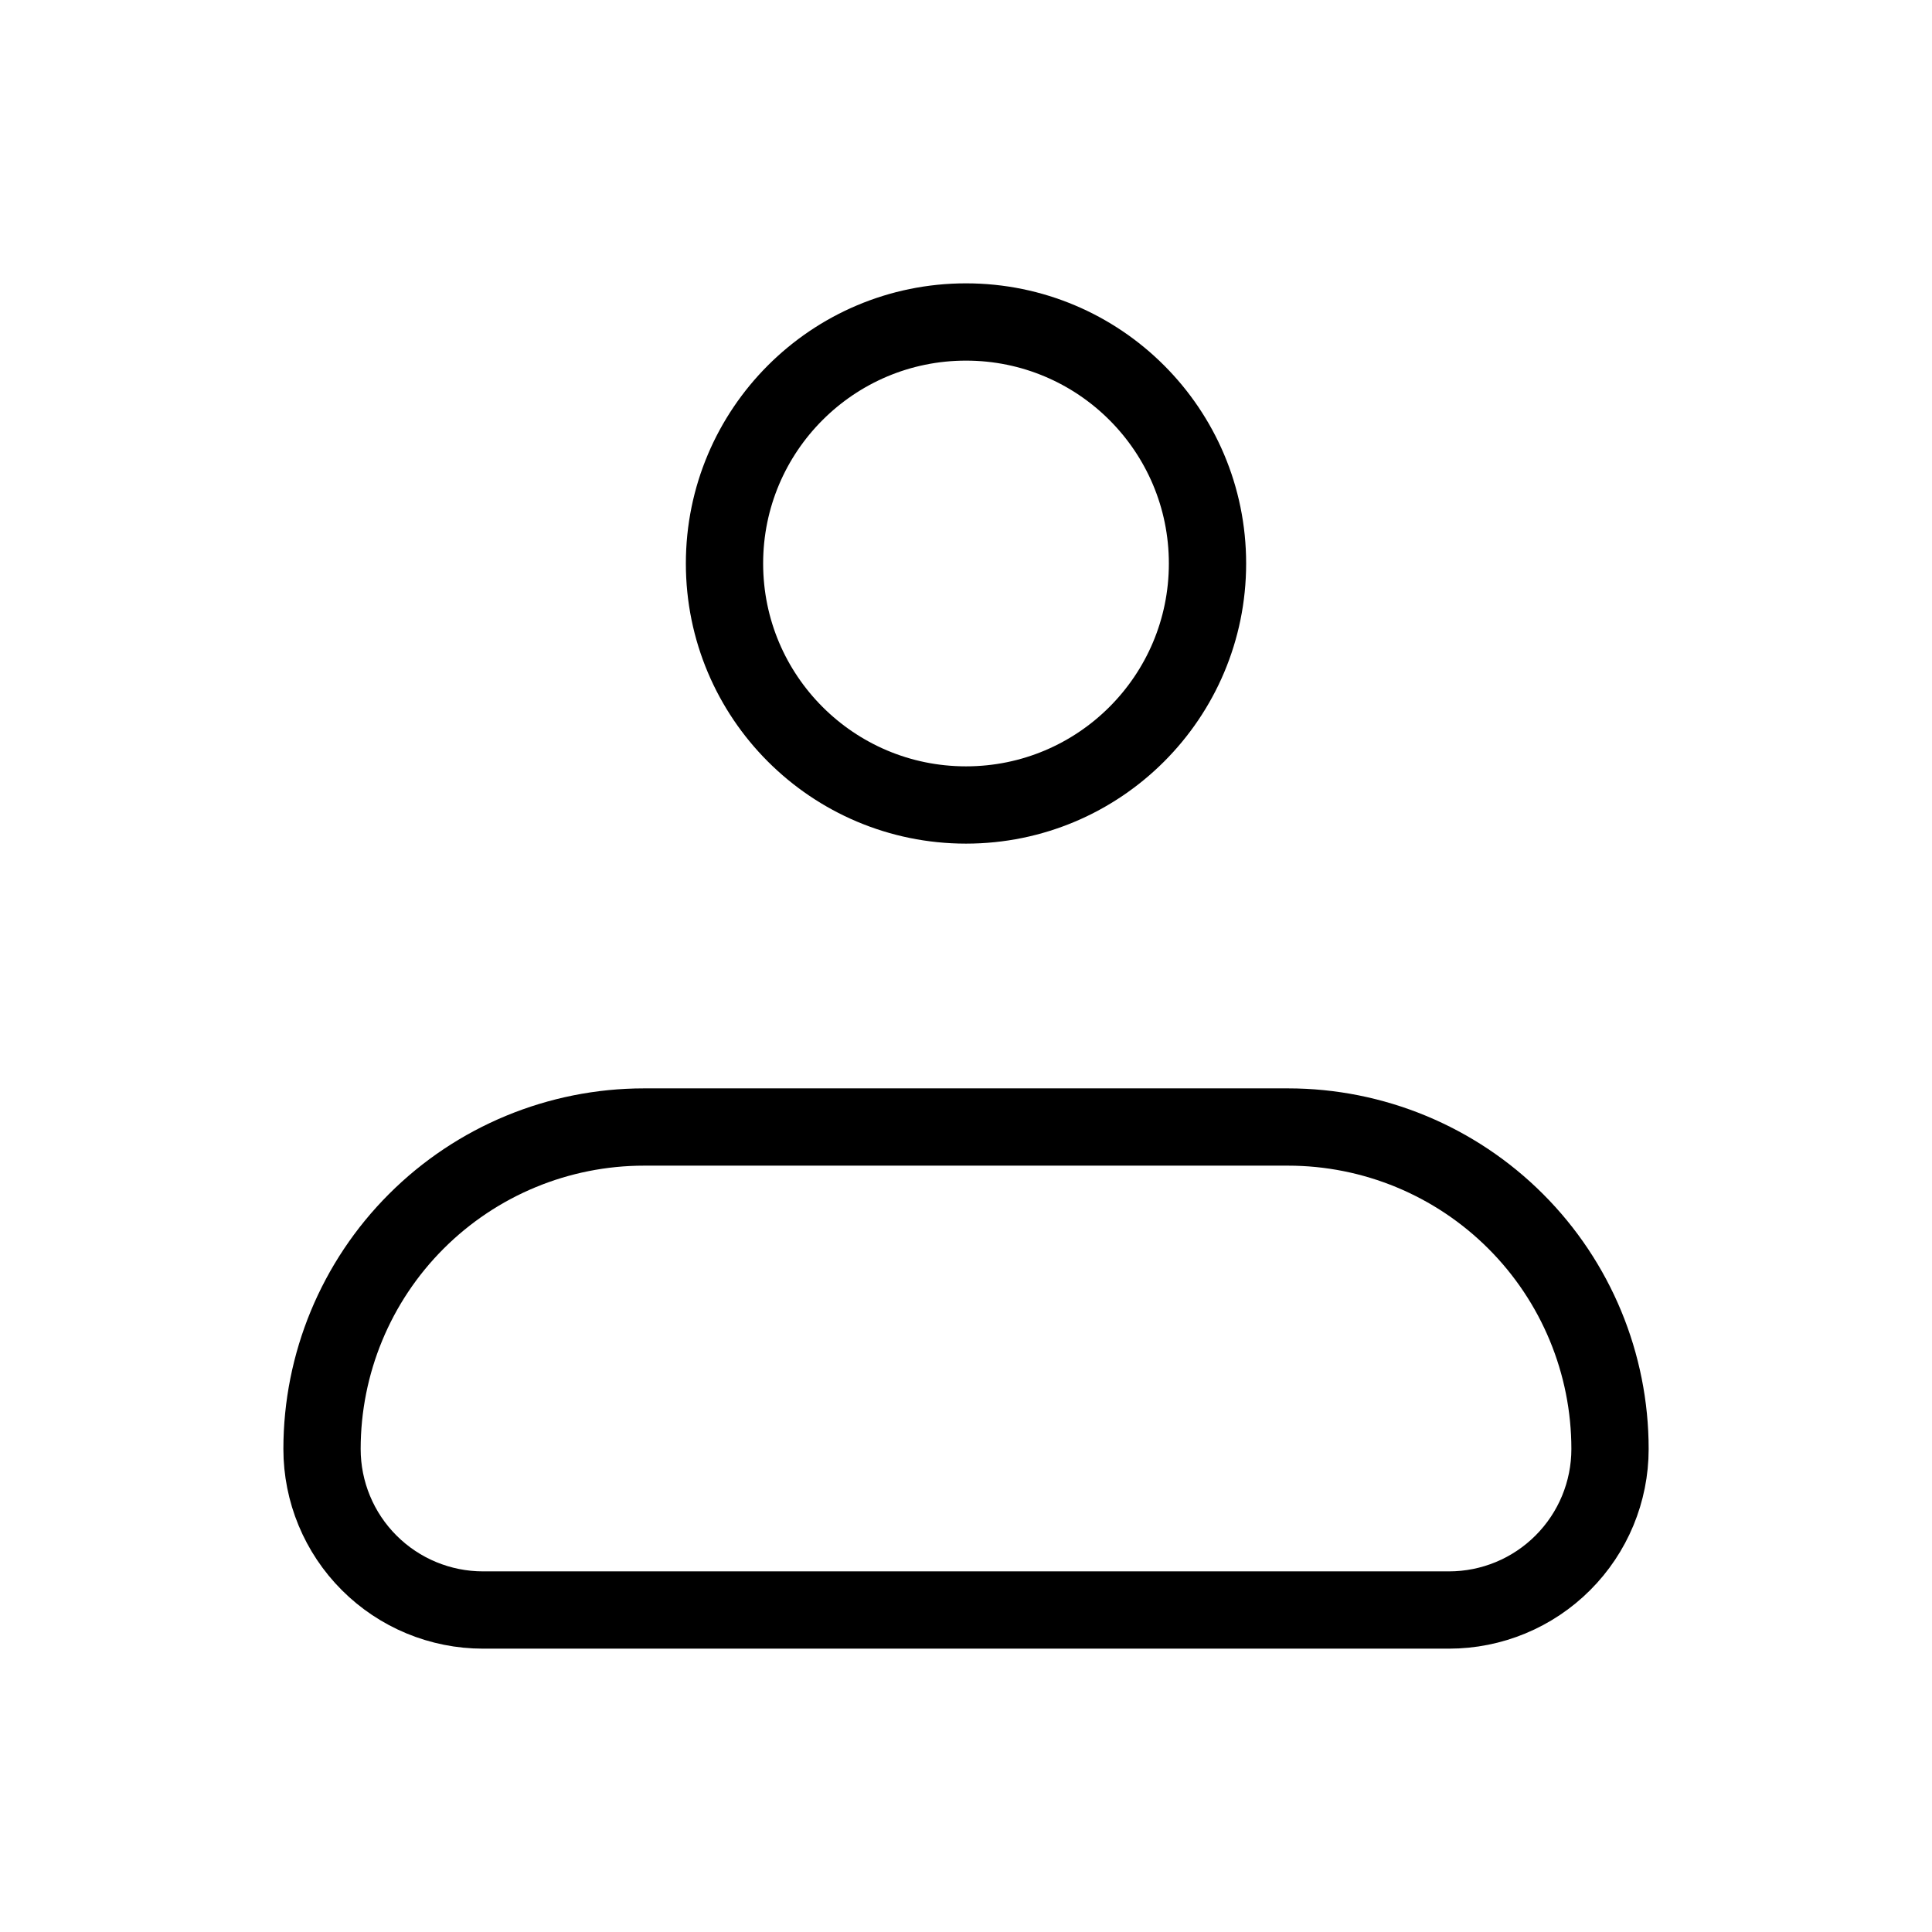
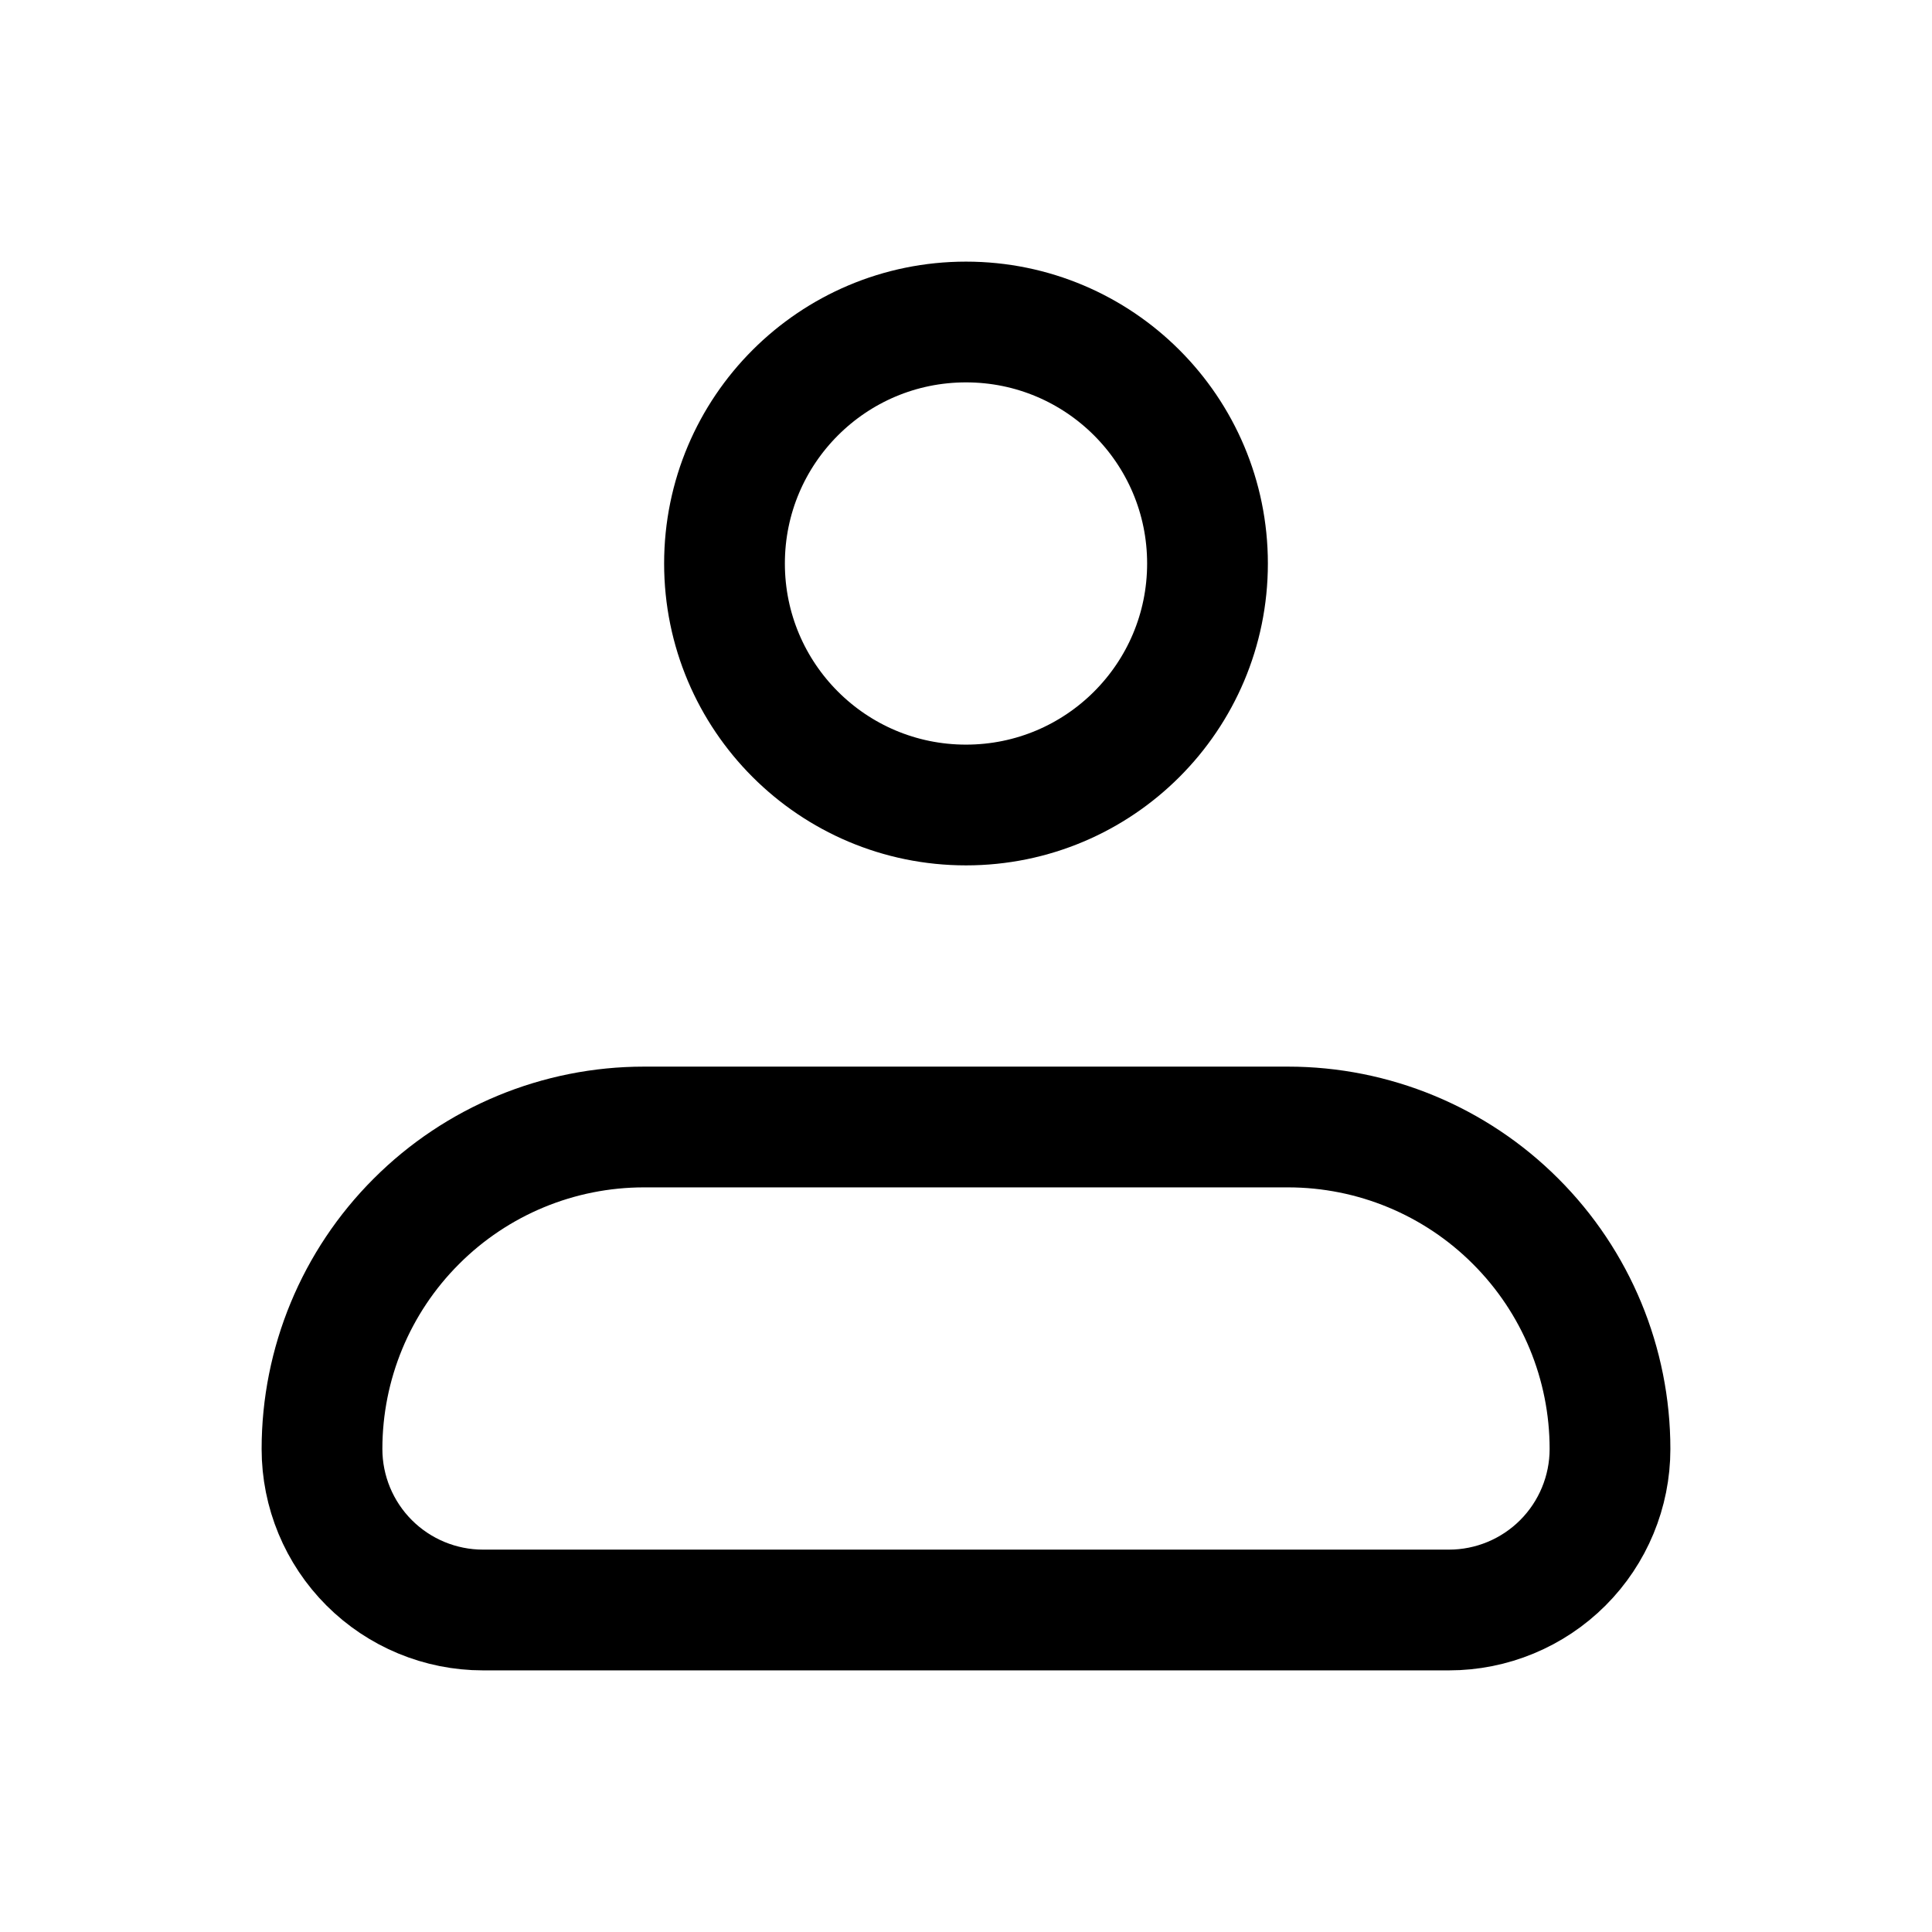
- <svg xmlns="http://www.w3.org/2000/svg" width="50" height="50" viewBox="0 0 50 50" fill="none">
-   <path d="M8.334 37.5C8.334 35.29 9.211 33.17 10.774 31.608C12.337 30.045 14.457 29.167 16.667 29.167H33.334C35.544 29.167 37.663 30.045 39.226 31.608C40.789 33.17 41.667 35.29 41.667 37.5C41.667 38.605 41.228 39.665 40.446 40.446C39.665 41.228 38.605 41.667 37.5 41.667H12.5C11.395 41.667 10.335 41.228 9.554 40.446C8.772 39.665 8.334 38.605 8.334 37.5Z" stroke="black" stroke-width="2" stroke-linejoin="round" />
-   <path d="M25 20.833C28.452 20.833 31.25 18.035 31.25 14.583C31.25 11.132 28.452 8.333 25 8.333C21.548 8.333 18.75 11.132 18.75 14.583C18.75 18.035 21.548 20.833 25 20.833Z" stroke="black" stroke-width="2" />
+ <svg xmlns="http://www.w3.org/2000/svg" width="24" height="24" viewBox="0 0 24 24" fill="none">
+   <path d="M4 18C4 16.939 4.421 15.922 5.172 15.172C5.922 14.421 6.939 14 8 14H16C17.061 14 18.078 14.421 18.828 15.172C19.579 15.922 20 16.939 20 18C20 18.53 19.789 19.039 19.414 19.414C19.039 19.789 18.53 20 18 20H6C5.47 20 4.961 19.789 4.586 19.414C4.211 19.039 4 18.53 4 18Z" stroke="black" stroke-width="1.5" stroke-linejoin="round" />
+   <path d="M12 10C13.657 10 15 8.657 15 7C15 5.343 13.657 4 12 4C10.343 4 9 5.343 9 7C9 8.657 10.343 10 12 10Z" stroke="black" stroke-width="1.5" />
</svg>
